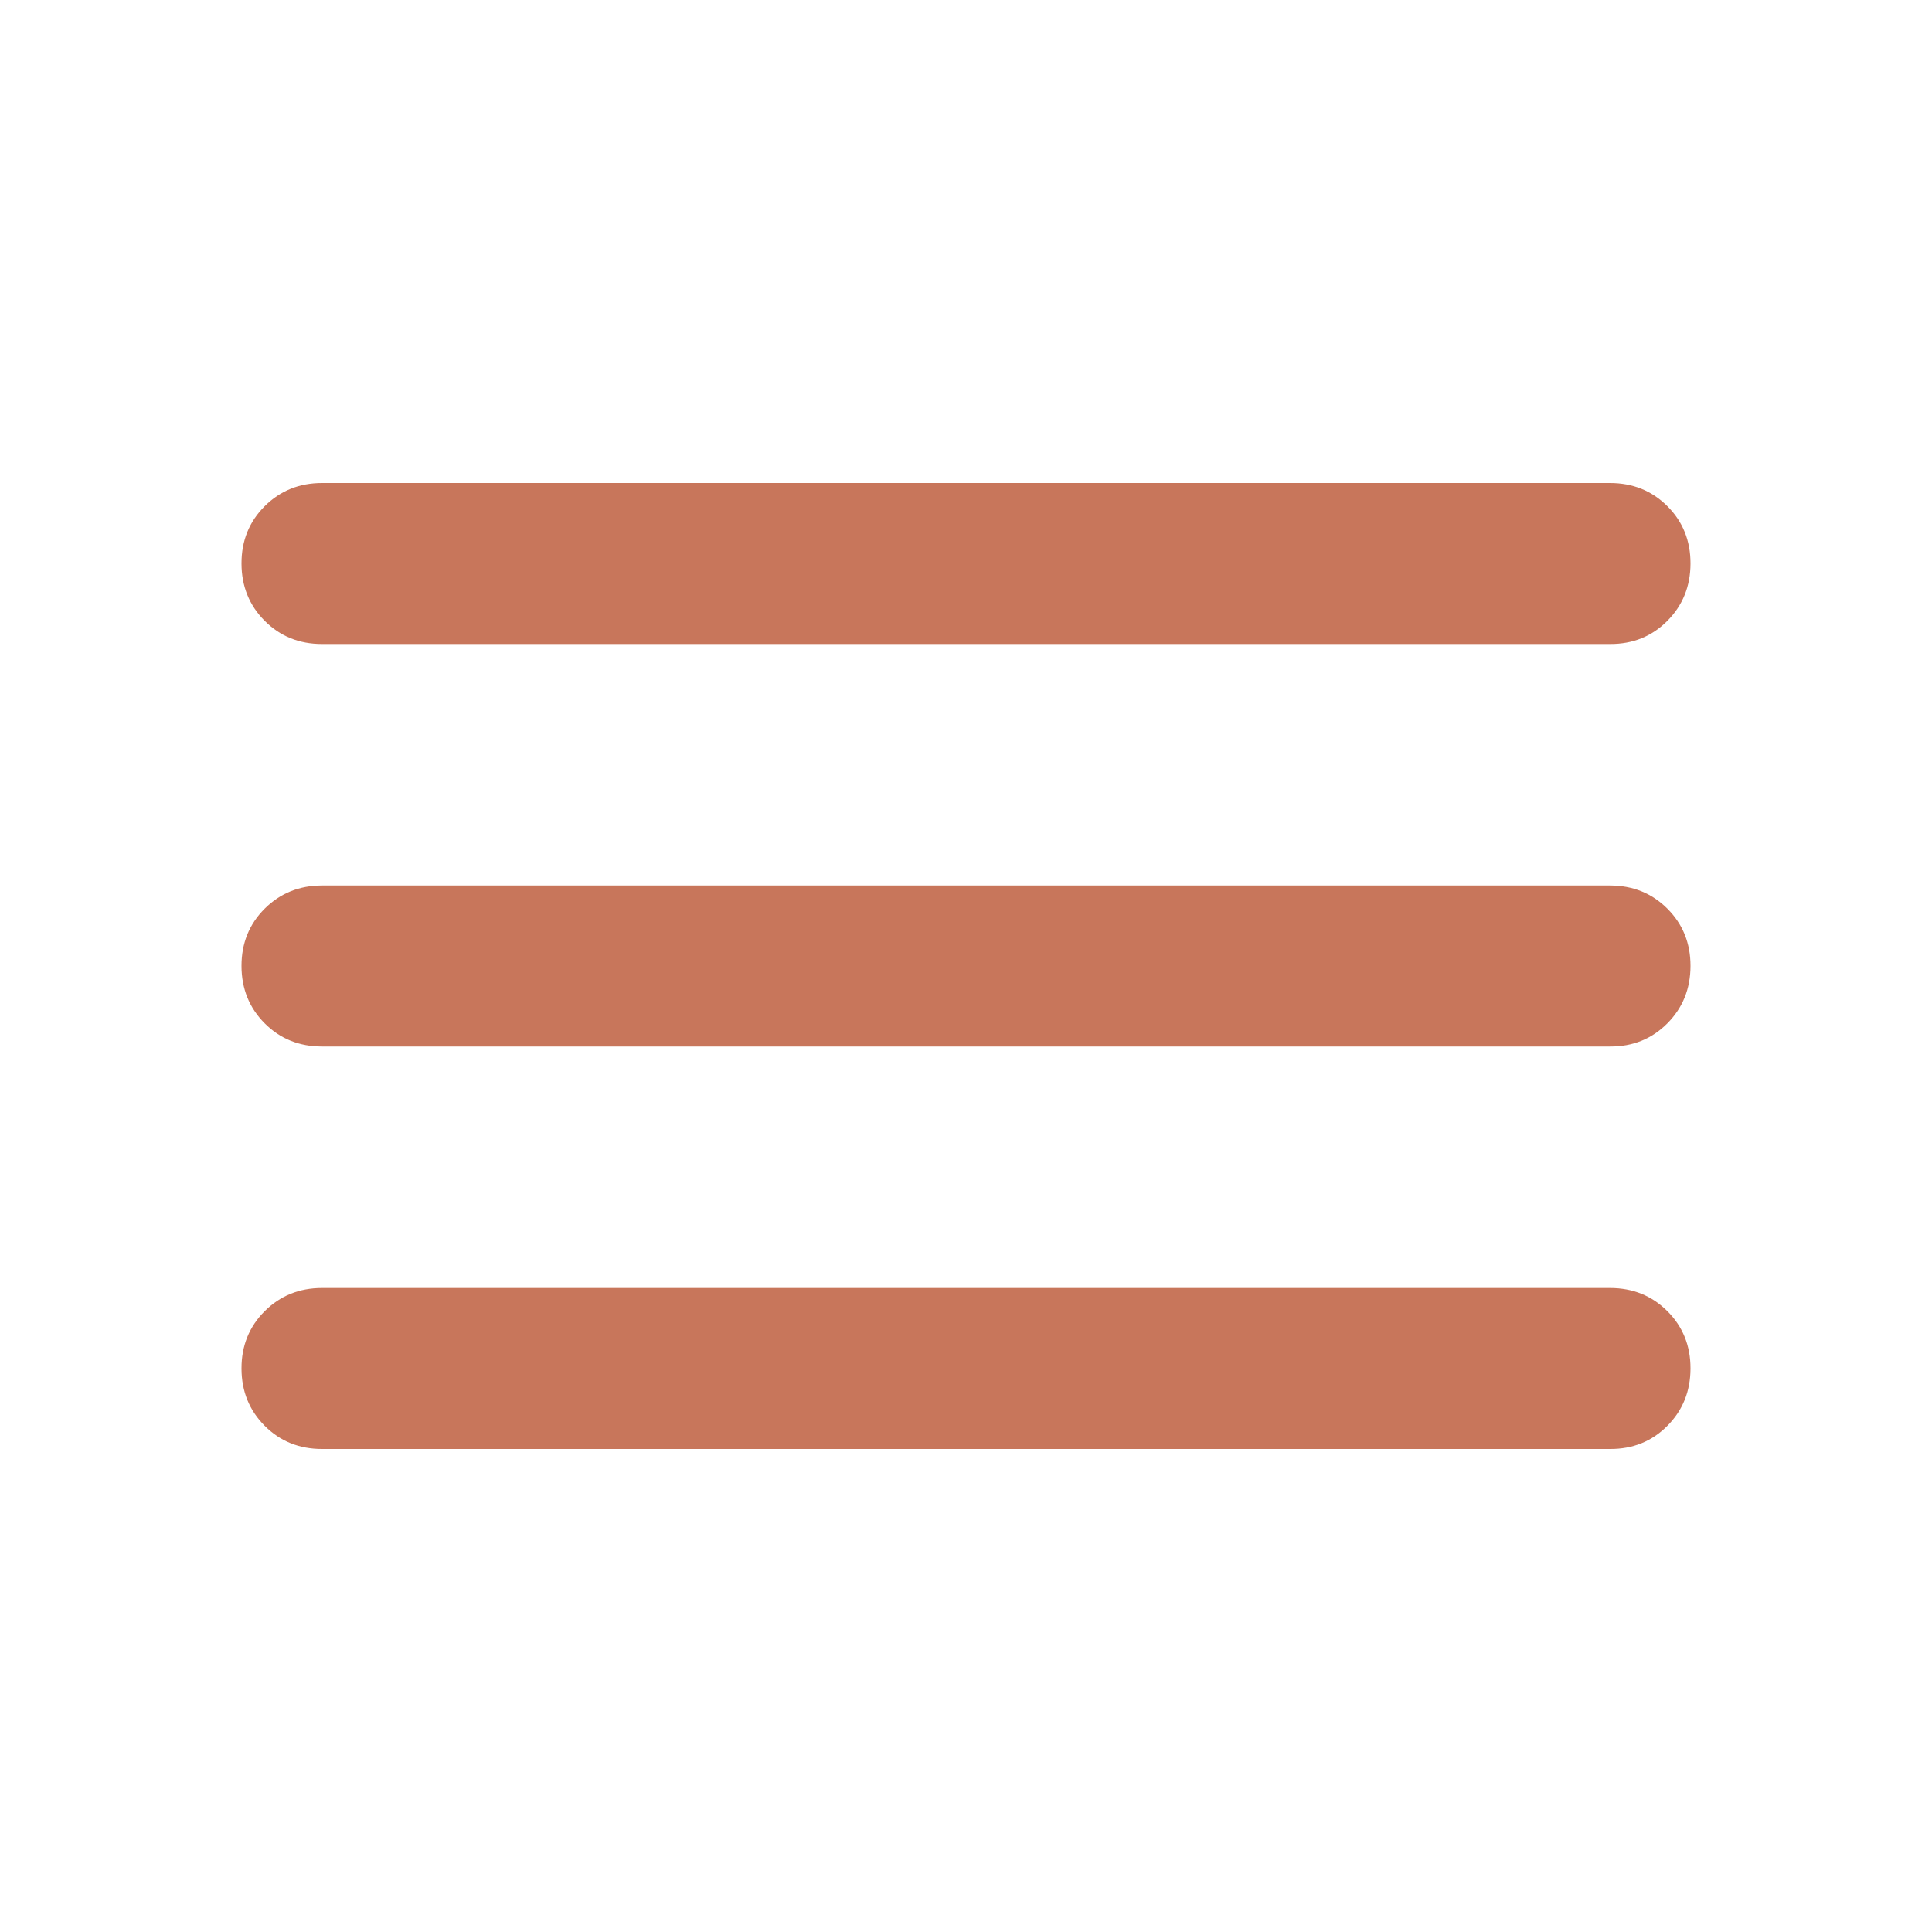
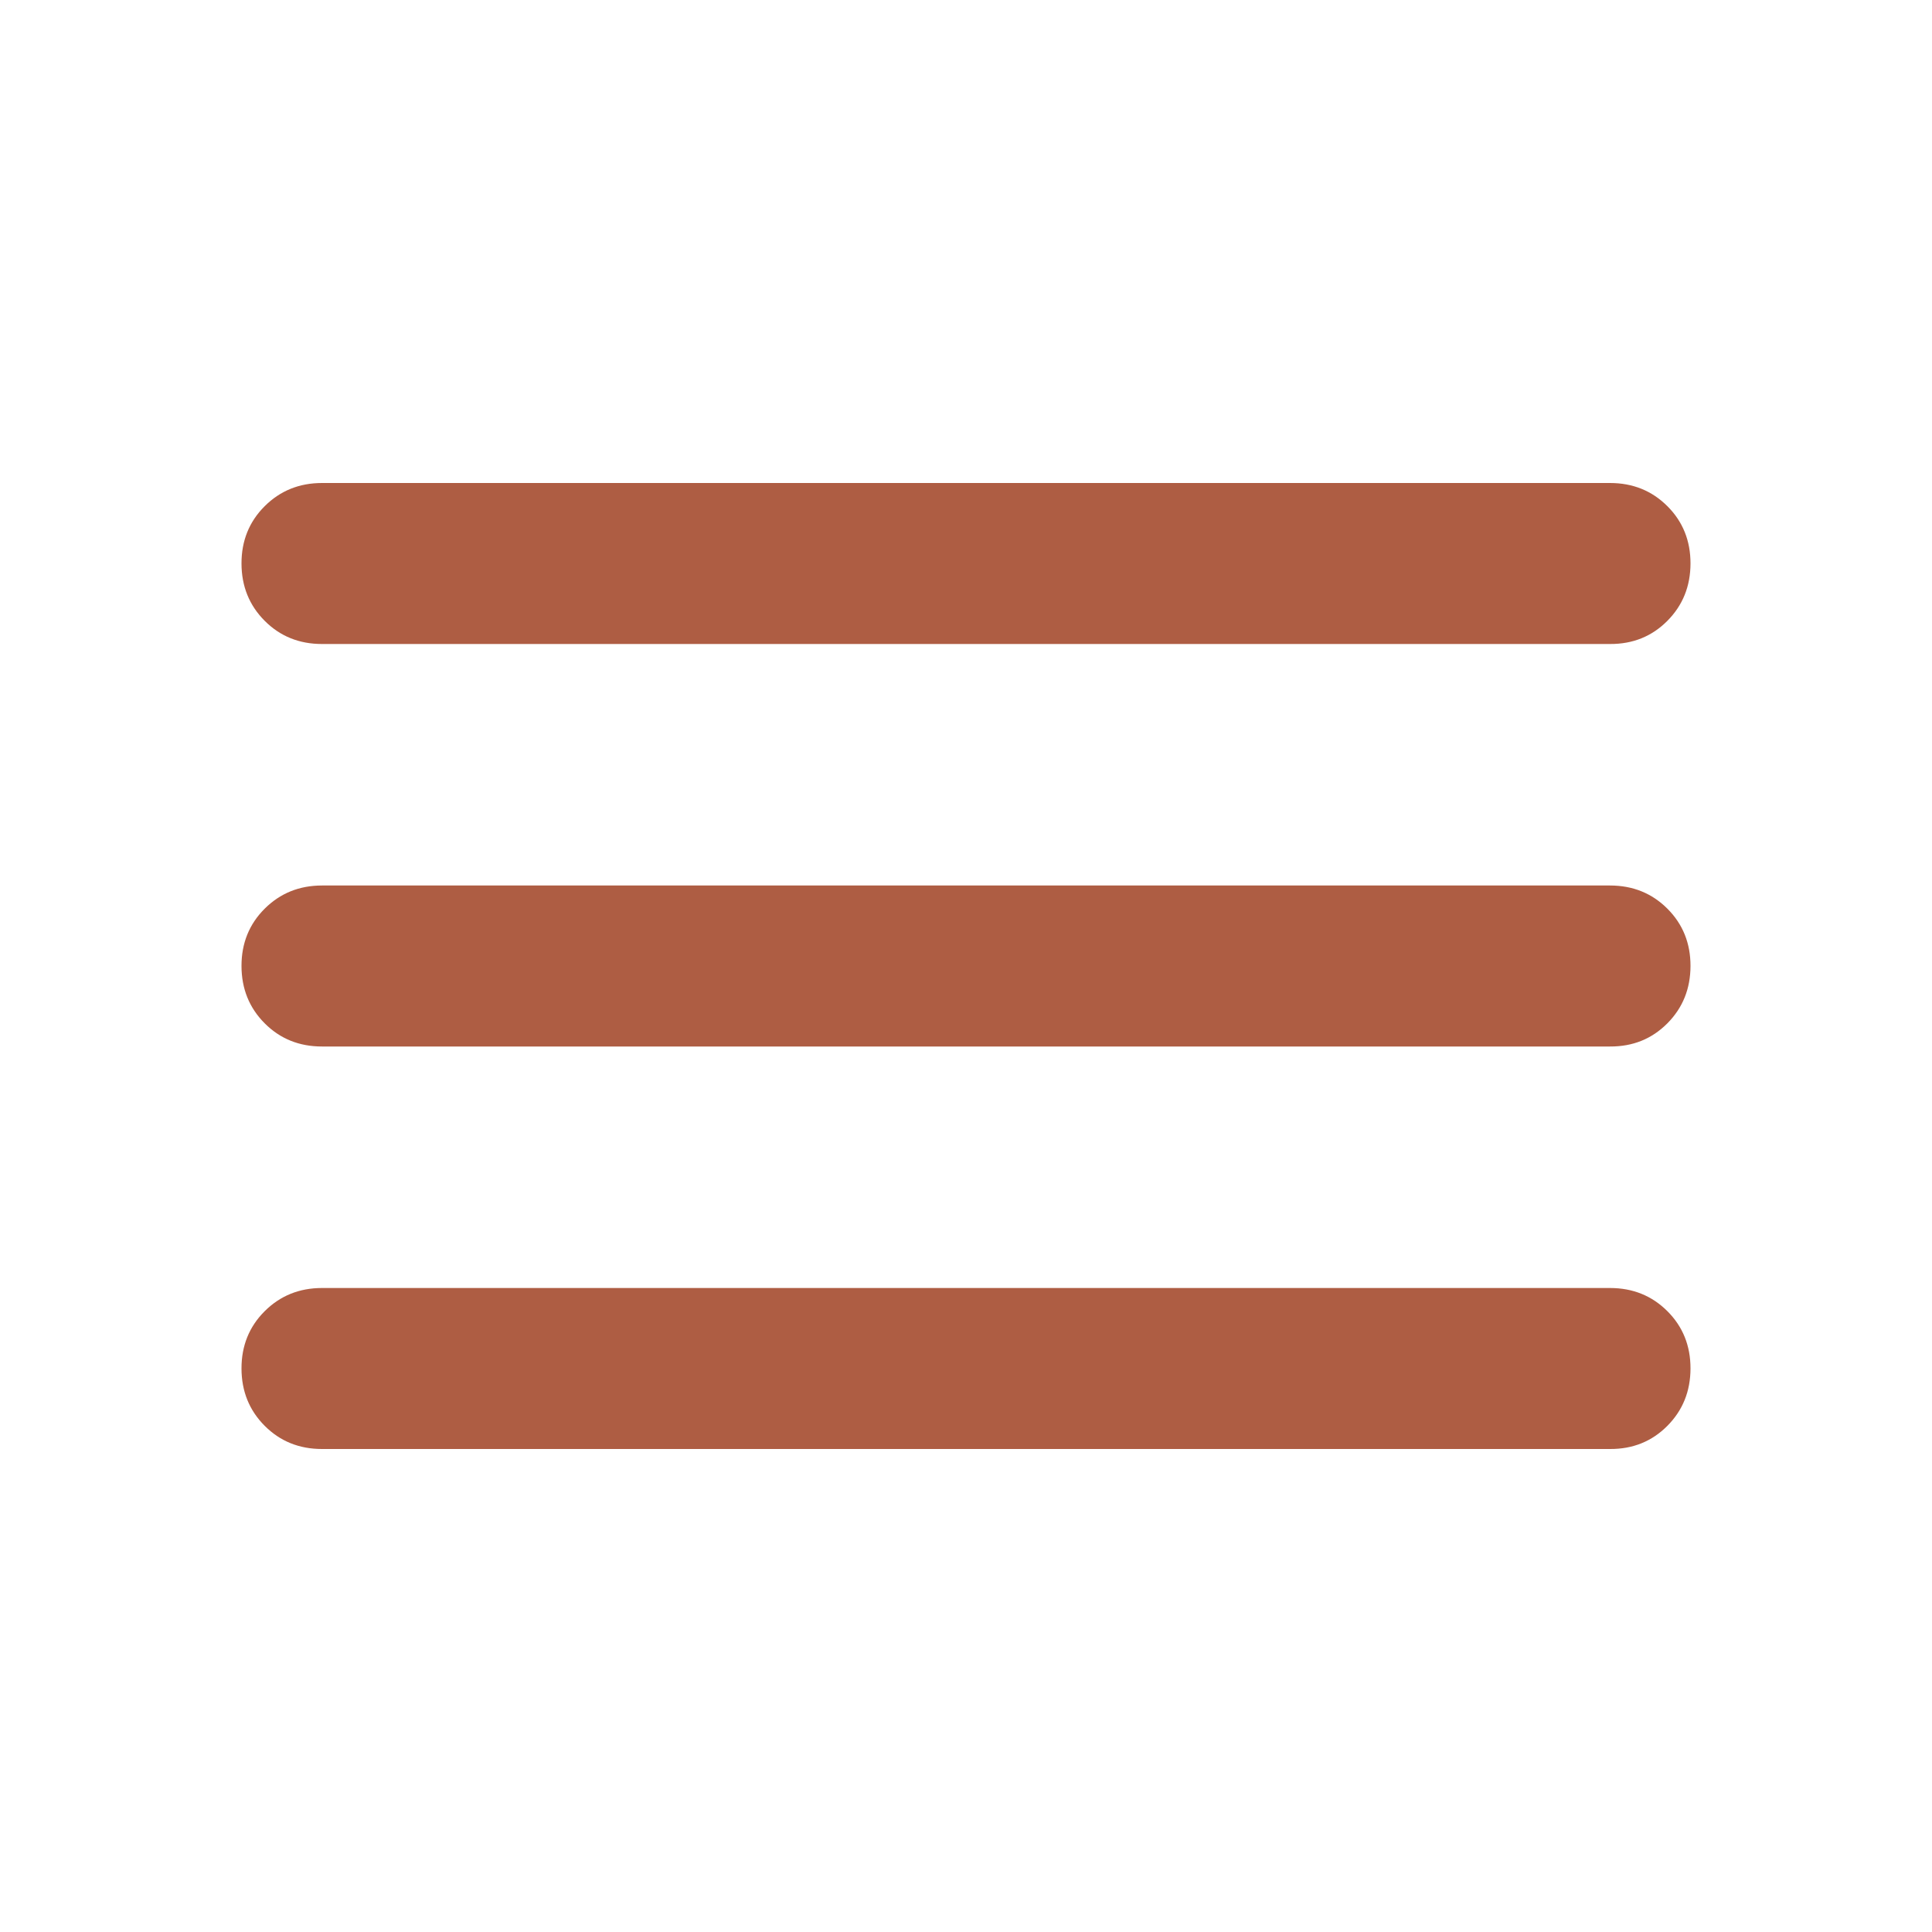
<svg xmlns="http://www.w3.org/2000/svg" width="48" height="48" viewBox="0 0 48 48" fill="none">
-   <path d="M8 36C7.433 36 6.959 35.808 6.576 35.424C6.193 35.04 6.001 34.565 6 34C5.999 33.435 6.191 32.96 6.576 32.576C6.961 32.192 7.436 32 8 32H40C40.567 32 41.042 32.192 41.426 32.576C41.81 32.96 42.001 33.435 42 34C41.999 34.565 41.807 35.041 41.424 35.426C41.041 35.811 40.567 36.003 40 36H8ZM8 26C7.433 26 6.959 25.808 6.576 25.424C6.193 25.04 6.001 24.565 6 24C5.999 23.435 6.191 22.96 6.576 22.576C6.961 22.192 7.436 22 8 22H40C40.567 22 41.042 22.192 41.426 22.576C41.81 22.96 42.001 23.435 42 24C41.999 24.565 41.807 25.041 41.424 25.426C41.041 25.811 40.567 26.003 40 26H8ZM8 16C7.433 16 6.959 15.808 6.576 15.424C6.193 15.04 6.001 14.565 6 14C5.999 13.435 6.191 12.96 6.576 12.576C6.961 12.192 7.436 12 8 12H40C40.567 12 41.042 12.192 41.426 12.576C41.81 12.96 42.001 13.435 42 14C41.999 14.565 41.807 15.041 41.424 15.426C41.041 15.811 40.567 16.003 40 16H8Z" fill="#C8765B" />
+   <path d="M8 36C7.433 36 6.959 35.808 6.576 35.424C6.193 35.04 6.001 34.565 6 34C5.999 33.435 6.191 32.96 6.576 32.576C6.961 32.192 7.436 32 8 32H40C40.567 32 41.042 32.192 41.426 32.576C41.81 32.96 42.001 33.435 42 34C41.999 34.565 41.807 35.041 41.424 35.426C41.041 35.811 40.567 36.003 40 36H8ZM8 26C7.433 26 6.959 25.808 6.576 25.424C6.193 25.04 6.001 24.565 6 24C5.999 23.435 6.191 22.96 6.576 22.576C6.961 22.192 7.436 22 8 22H40C40.567 22 41.042 22.192 41.426 22.576C41.81 22.96 42.001 23.435 42 24C41.999 24.565 41.807 25.041 41.424 25.426C41.041 25.811 40.567 26.003 40 26H8ZM8 16C7.433 16 6.959 15.808 6.576 15.424C6.193 15.04 6.001 14.565 6 14C5.999 13.435 6.191 12.96 6.576 12.576C6.961 12.192 7.436 12 8 12H40C40.567 12 41.042 12.192 41.426 12.576C41.81 12.96 42.001 13.435 42 14C41.999 14.565 41.807 15.041 41.424 15.426C41.041 15.811 40.567 16.003 40 16H8Z" fill="#AE5D43" />
</svg>
